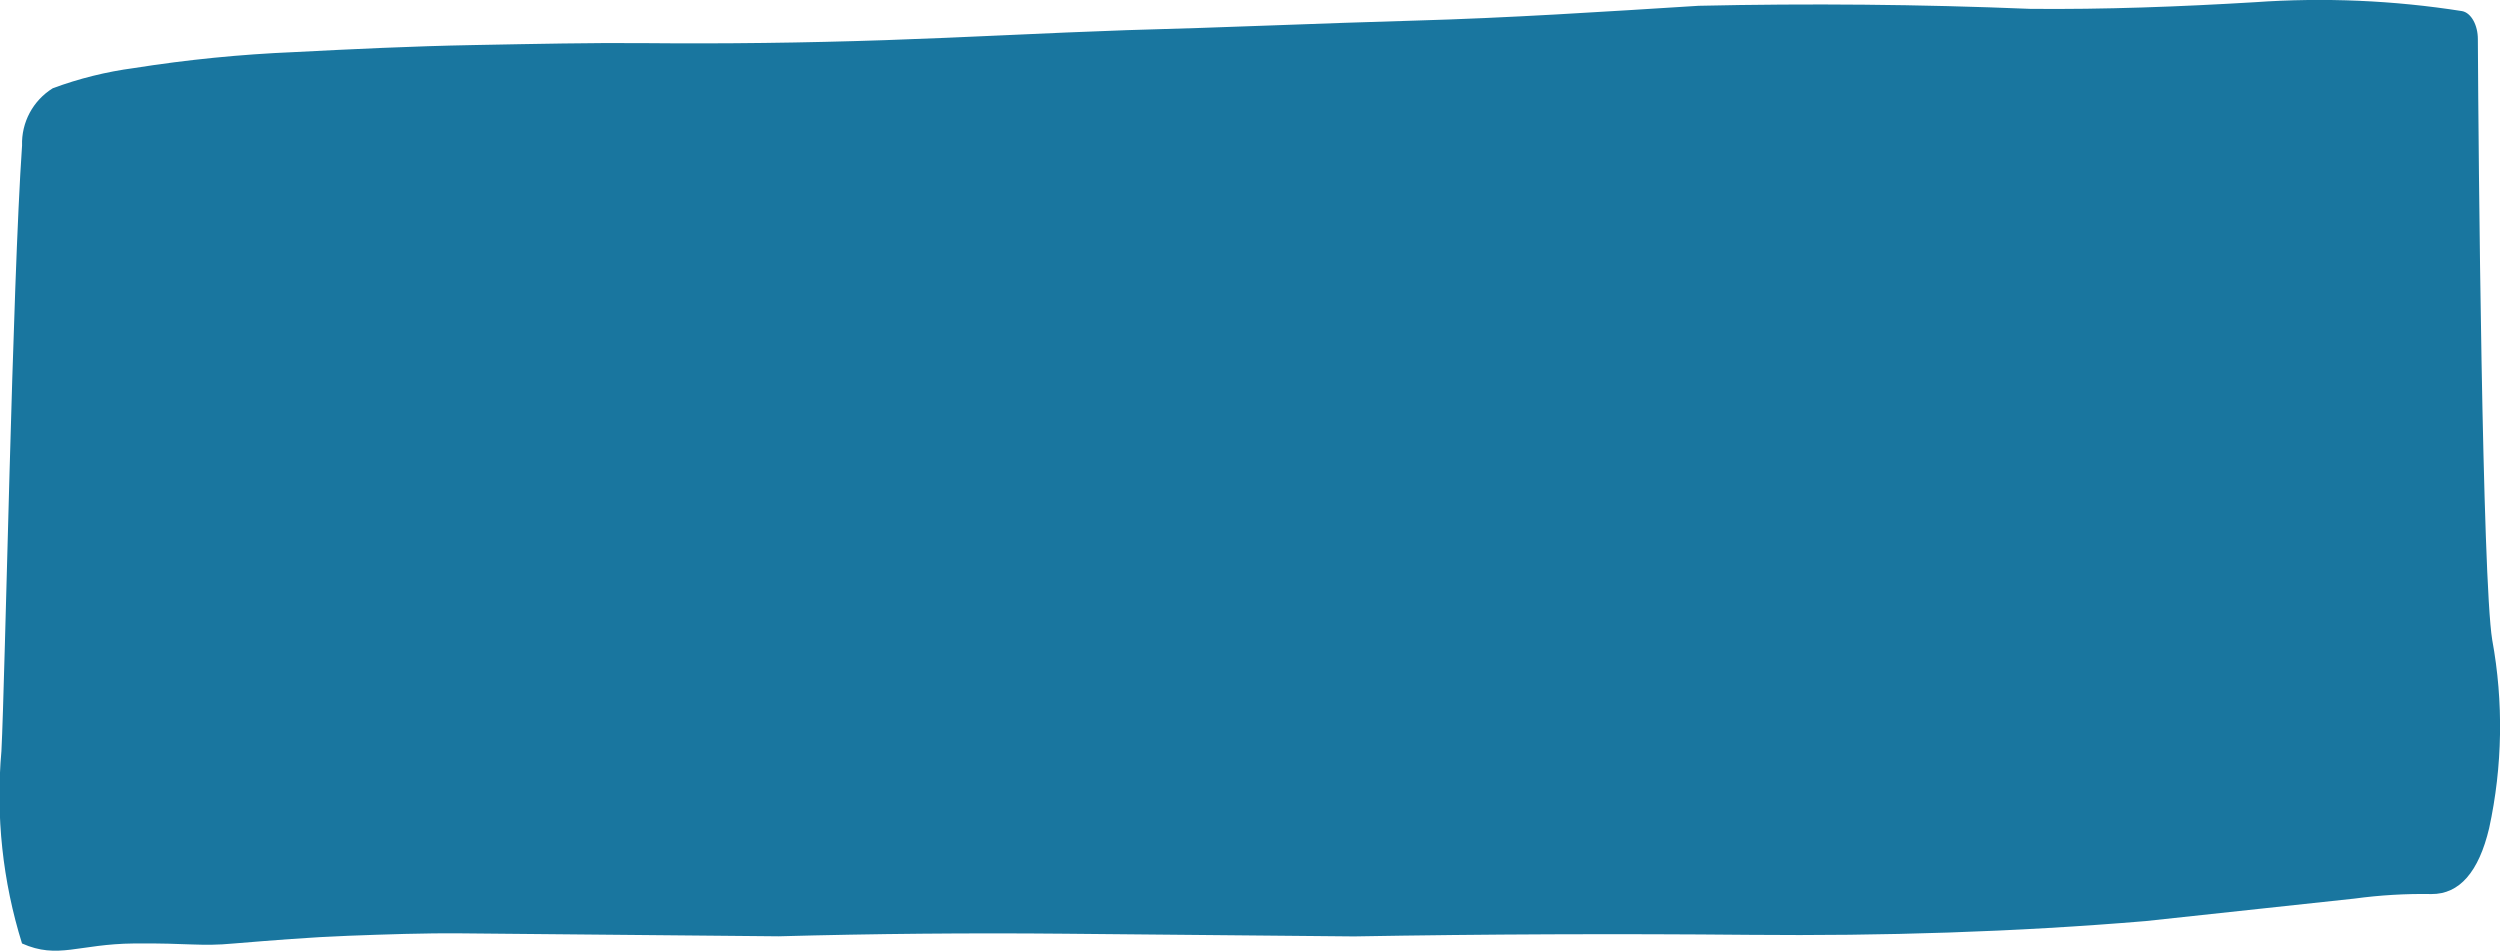
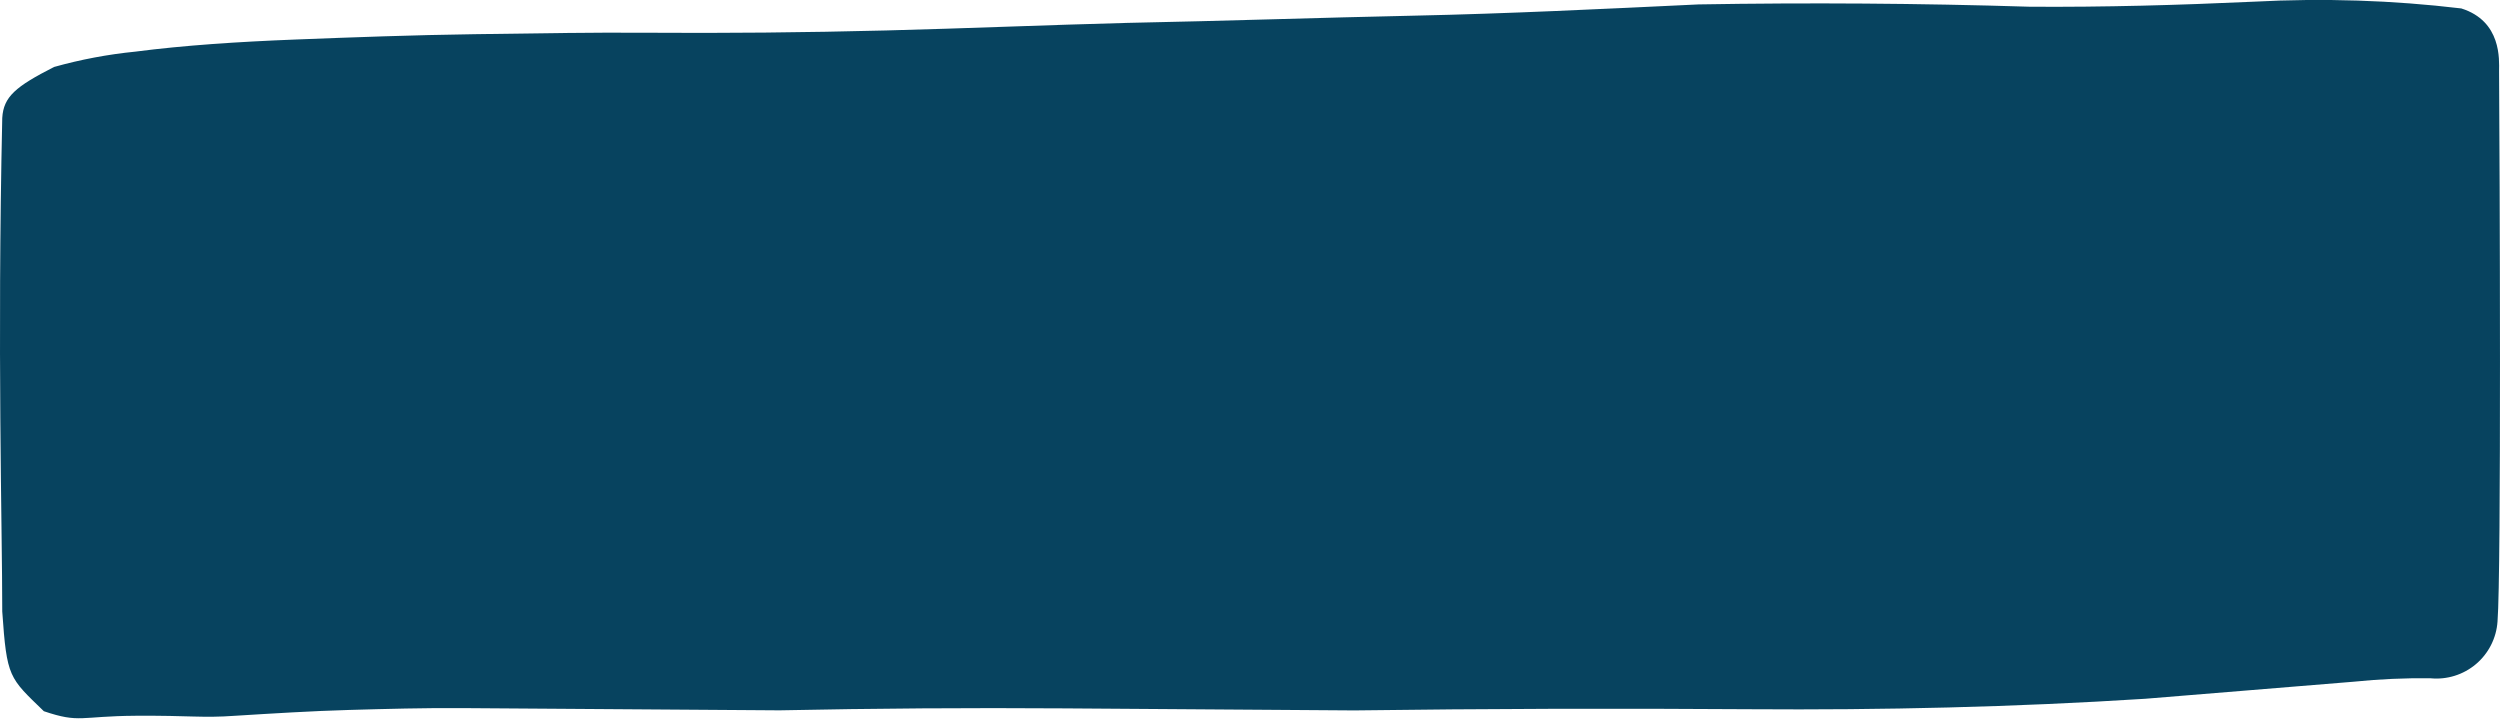
- <svg xmlns="http://www.w3.org/2000/svg" width="142" height="54" viewBox="0 0 142 54">
-   <path id="button-background" d="M116.171,2.11c4.228.039,8.457-.12,12.75-.377a52.194,52.194,0,0,1,11.786.506c.512.1.893.8.89,1.595.035,6.742.253,30.637.815,34.112a27.268,27.268,0,0,1-.174,10.706c-.587,2.473-1.682,3.752-3.283,3.737a28.869,28.869,0,0,0-4.358.257L122.74,53.923c-7.434.625-14.93.853-22.489.783s-15.054-.04-22.486.089L61.3,54.642c-5.381-.05-10.827,0-16.209.147l-18-.167c-2.178-.02-4.356.059-6.471.138s-4.293.258-6.472.436c-1.923.18-2.521-.029-5.681,0s-4.315.911-6.361,0A28.3,28.3,0,0,1,.936,44.267C1.146,40.2,1.562,17.7,2.108,9.876A3.69,3.69,0,0,1,3.852,6.62,21.3,21.3,0,0,1,8.469,5.473a79.292,79.292,0,0,1,9.1-.907c3.268-.168,6.664-.335,10.188-.4s6.727-.136,9.674-.109c4.548.042,9.1-.015,13.71-.17S60.3,3.476,64.853,3.32c5.574-.147,11.02-.393,16.338-.542s10.7-.5,16.147-.842Q106.756,1.725,116.171,2.11Z" transform="translate(-0.855 -1.607)" fill="#19769f" />
+ <svg xmlns="http://www.w3.org/2000/svg" width="187.355" height="53.828" viewBox="0 0 187.355 53.828">
+   <path id="button-background" d="M152.862,2.111c5.573.039,11.148-.12,16.807-.378a90.373,90.373,0,0,1,15.535.506c3.04.955,2.836,3.875,2.832,4.669.047,6.749.176,37.588-.116,41.279a4.587,4.587,0,0,1-5.025,4.251,49.966,49.966,0,0,0-5.744.257l-15.629,1.279c-9.8.626-19.68.854-29.645.784s-19.844-.041-29.64.089l-21.7-.153c-7.093-.05-14.272,0-21.366.147l-23.728-.167c-2.871-.02-5.743.059-8.53.138s-5.659.258-8.531.436c-2.534.181-3.324-.029-7.488,0s-4.159.571-6.856-.341C1.426,52.379,1.263,52.4.92,47.436c0-6.456-.382-19.576,0-36.988.093-1.587.988-2.349,3.885-3.823a35.54,35.54,0,0,1,6.086-1.148c3.634-.471,7.689-.74,12-.908s8.784-.335,13.429-.4,8.867-.136,12.752-.109c6,.042,11.991-.015,18.072-.17s12.078-.411,18.074-.567c7.348-.147,14.526-.394,21.537-.543s14.1-.5,21.285-.842Q140.452,1.726,152.862,2.111Z" transform="translate(-0.751 -1.607)" fill="#07435f" />
</svg>
